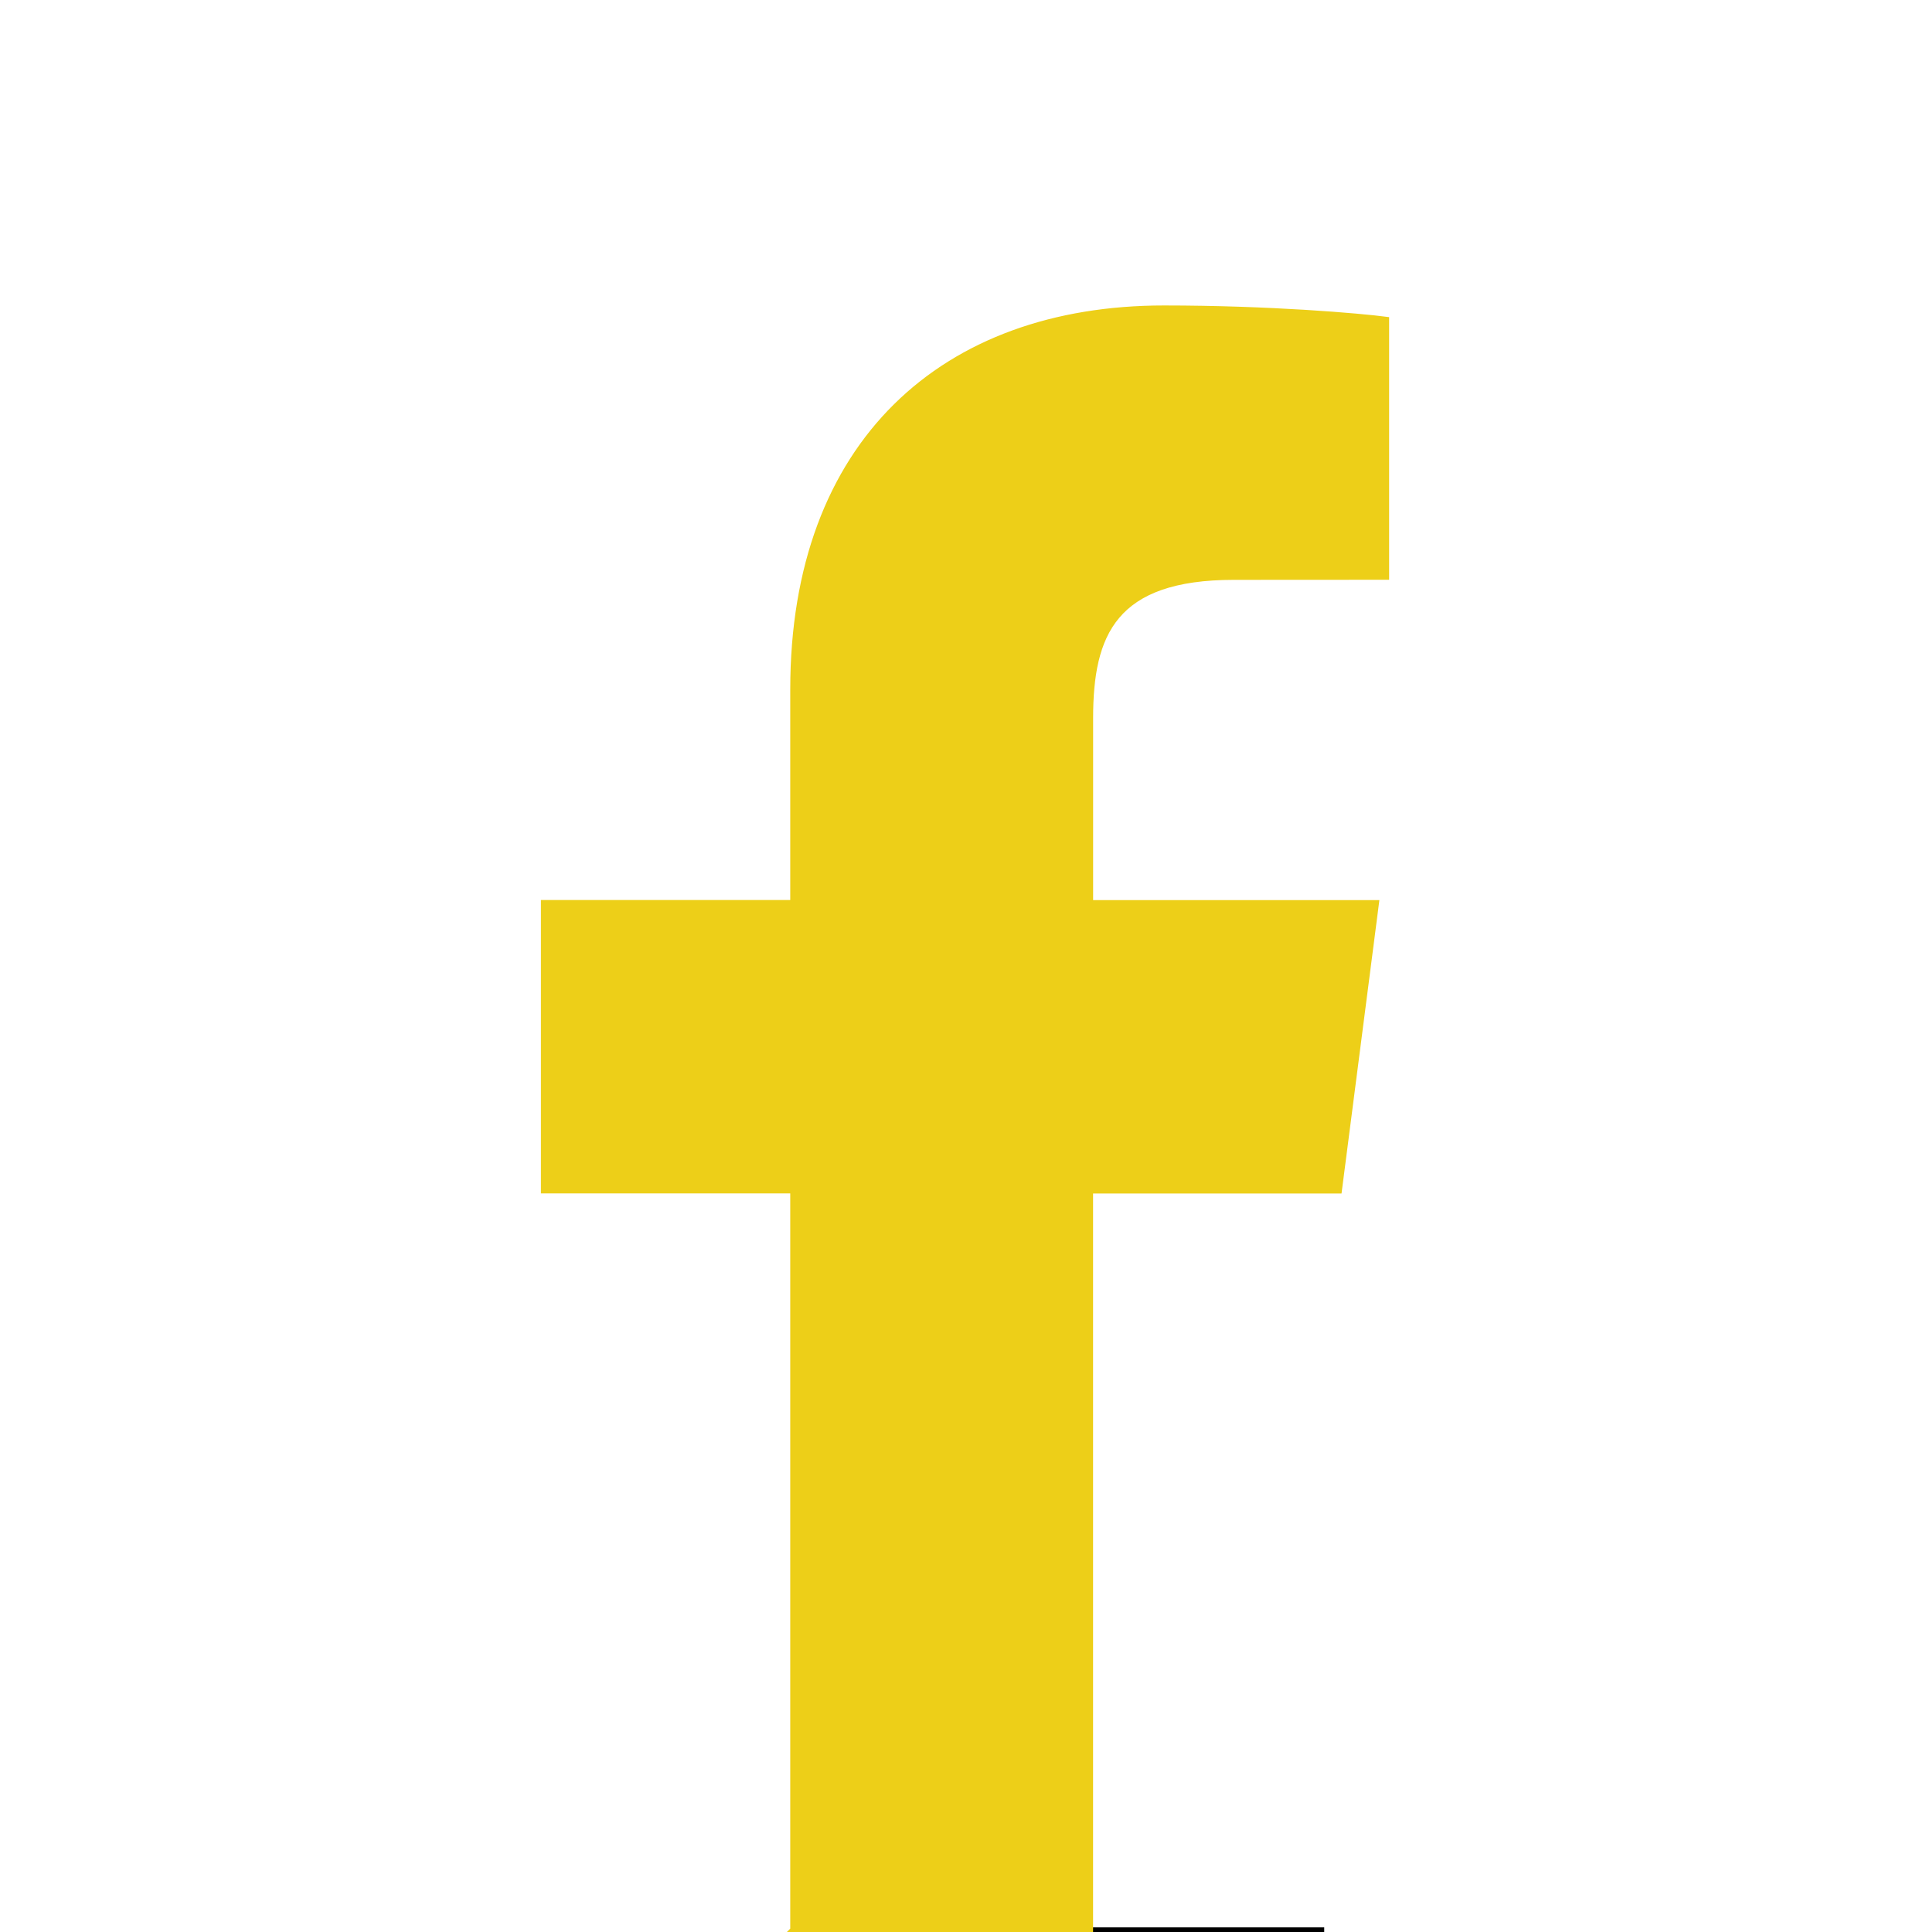
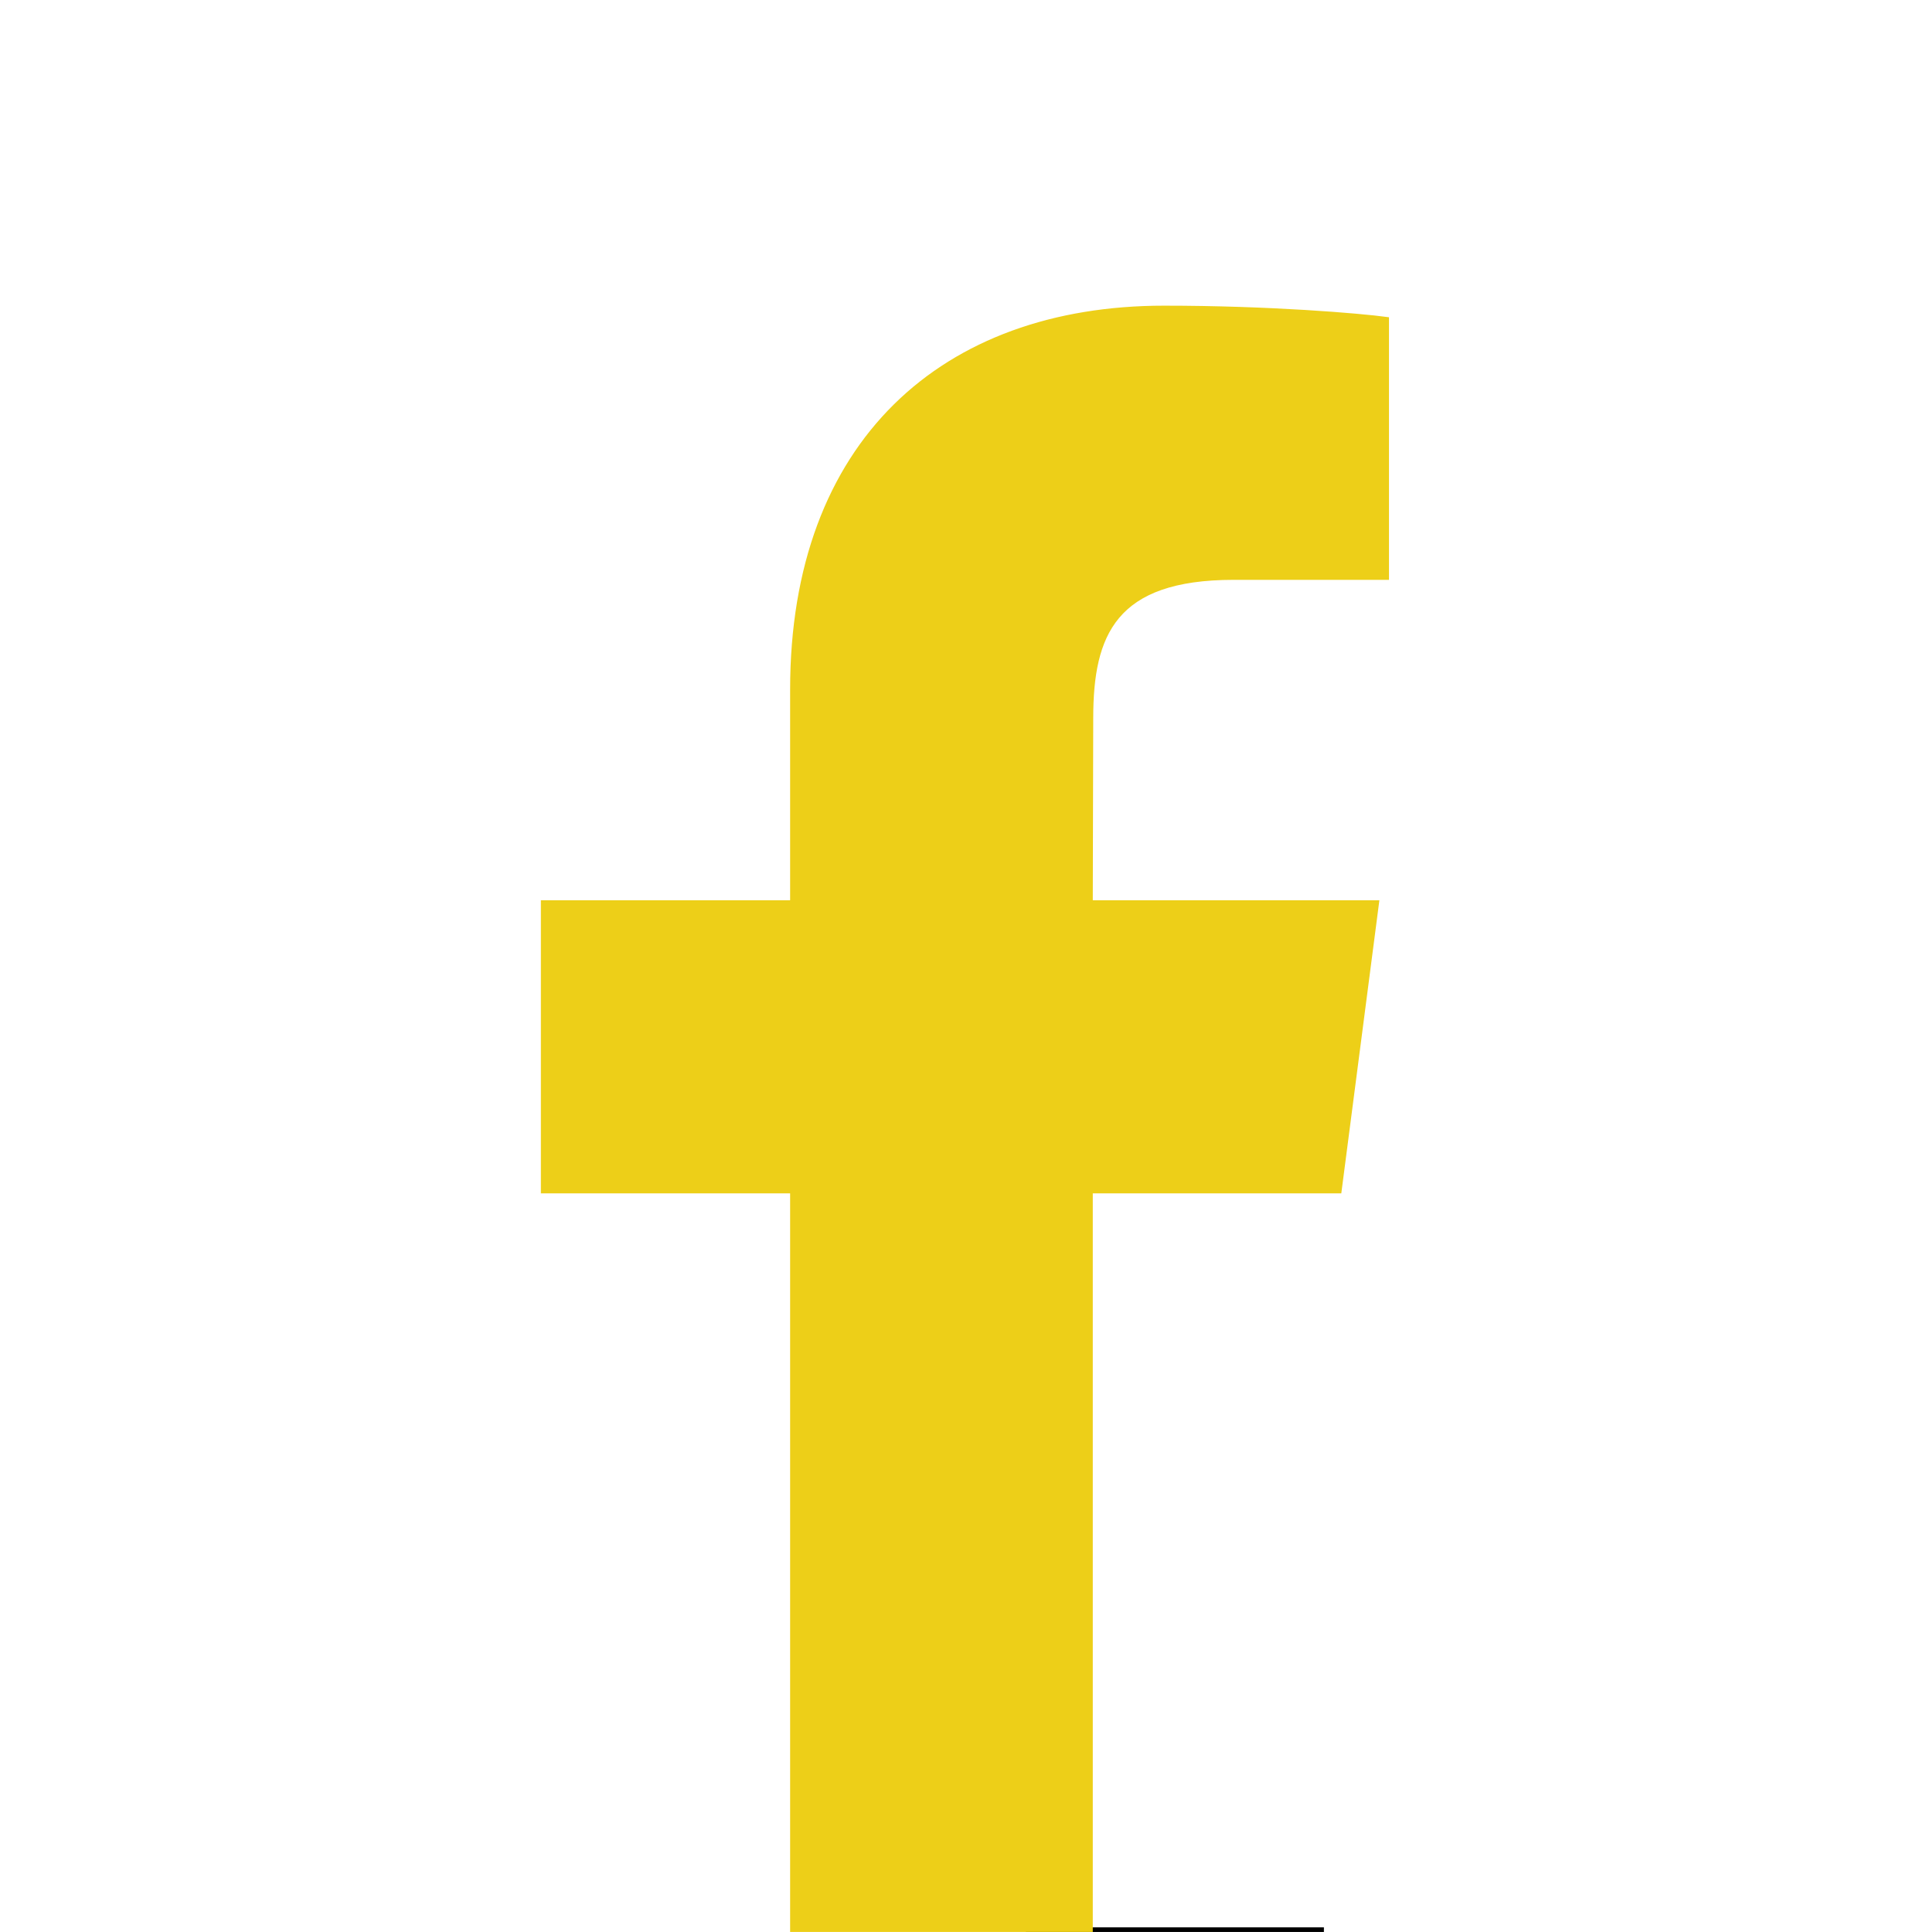
- <svg xmlns="http://www.w3.org/2000/svg" xml:space="preserve" width="83.341mm" height="83.442mm" version="1.1" style="shape-rendering:geometricPrecision; text-rendering:geometricPrecision; image-rendering:optimizeQuality; fill-rule:evenodd; clip-rule:evenodd" viewBox="0 0 4273.8 4279">
-   <defs>
-     <style type="text/css">
-    
-     .str0 {stroke:black;stroke-width:10.3;stroke-miterlimit:22.926}
-     .str1 {stroke:#EDCF18;stroke-width:10.3;stroke-miterlimit:22.926}
-     .fil1 {fill:none}
-     .fil0 {fill:none;fill-rule:nonzero}
-     .fil2 {fill:#EDCF18}
-    
-   </style>
-   </defs>
-   <g id="Camada_x0020_1">
-     <g id="_2139179180816">
-       <path class="fil0" d="M4273.7 3543.6c0,403.3 -327,730.3 -730.3,730.3l-611 0 0 -1635.7 550.8 0 82.5 -639.5 -633.2 0 0 -408.3c0,-185.2 51.3,-311.3 316.9,-311.3l338.6 -0.2 0 -572c-58.6,-7.8 -259.5,-25.2 -493.5,-25.2 -488.1,0 -822.4,298 -822.4,845.2l0 471.6 -552.1 0 0 639.5 552.1 0 0 1635.7 -1541.7 0c-403.4,0 -730.3,-326.9 -730.3,-730.3l0 -2813.2c0,-403.3 327,-730.3 730.3,-730.3l2813.2 0c403.3,0 730.3,327.1 730.3,730.3l0 2813.2 -0.1 0.1z" />
-       <line class="fil1 str0" x1="2272" y1="4273.8" x2="2932.4" y2="4273.9" />
-       <path class="fil2 str1" d="M1755 4273.8l660.4 0.1 0 -1635.7 550.8 0 82.5 -639.5 -633.2 0 0 -408.3c0,-185.2 51.3,-311.3 316.9,-311.3l338.6 -0.2 0 -572c-58.6,-7.8 -259.5,-25.2 -493.5,-25.2 -488.1,0 -822.4,298 -822.4,845.2l0 471.6 -552.1 0 0 639.5 552.1 0 0 1635.7z" />
-     </g>
-   </g>
+ <svg xmlns="http://www.w3.org/2000/svg" width="315" height="315.4" fill-rule="evenodd" clip-rule="evenodd" image-rendering="optimizeQuality" shape-rendering="geometricPrecision" text-rendering="geometricPrecision" viewBox="0 0 4274 4279">
+   <path fill="none" d="M4274 3544c0 403-327 730-731 730h-611V2638h551l83-639h-634l1-409c0-185 51-311 316-311h339V707c-59-8-259-25-493-25-489 0-823 298-823 845v471l-552 1v639h552v1636H730A730 730 0 010 3543V730C0 327 327 0 730 0h2814c403 0 730 327 730 730v2813z" />
+   <path fill="none" stroke="#000" stroke-miterlimit="22.9" stroke-width="10.3" d="M2272 4274h660" />
+   <path fill="#edcf18" stroke="#edcf18" stroke-miterlimit="22.9" stroke-width="10.3" d="M1755 4274h660V2638h551l83-639h-634l1-409c0-185 51-311 316-311h339V707c-59-8-259-25-493-25-489 0-823 298-823 845v472h-552v639h552v1636z" />
</svg>
